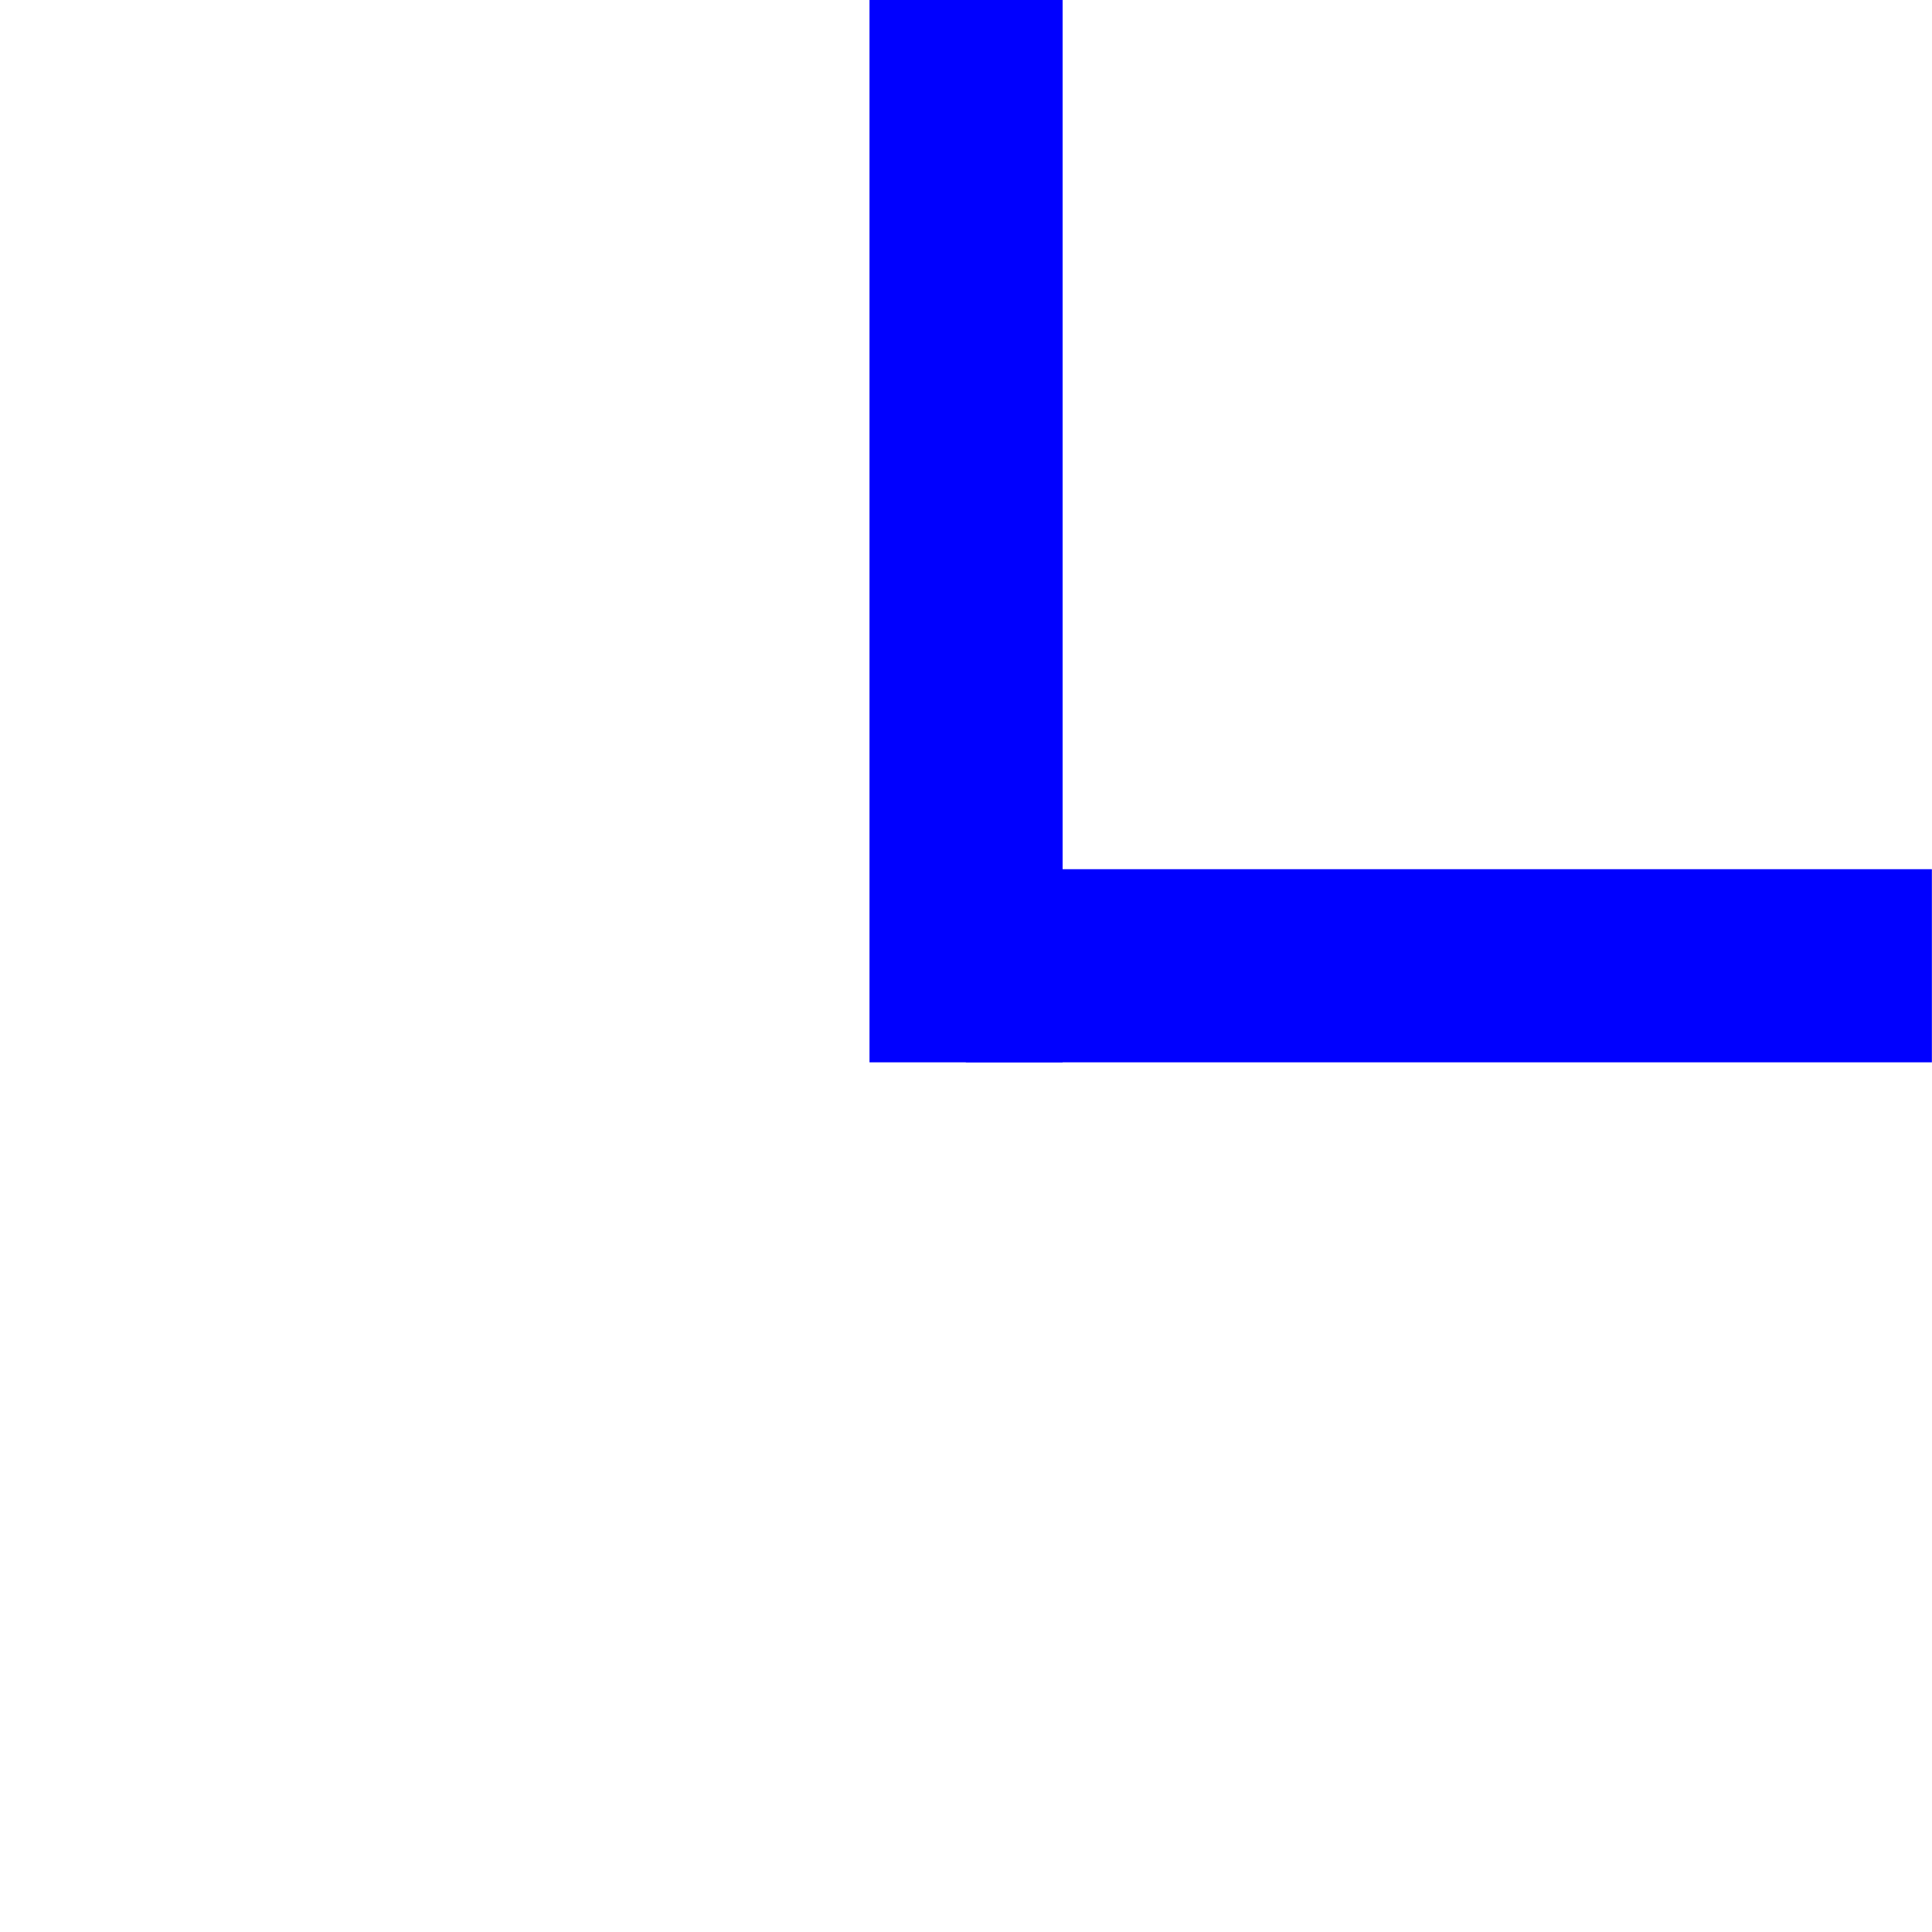
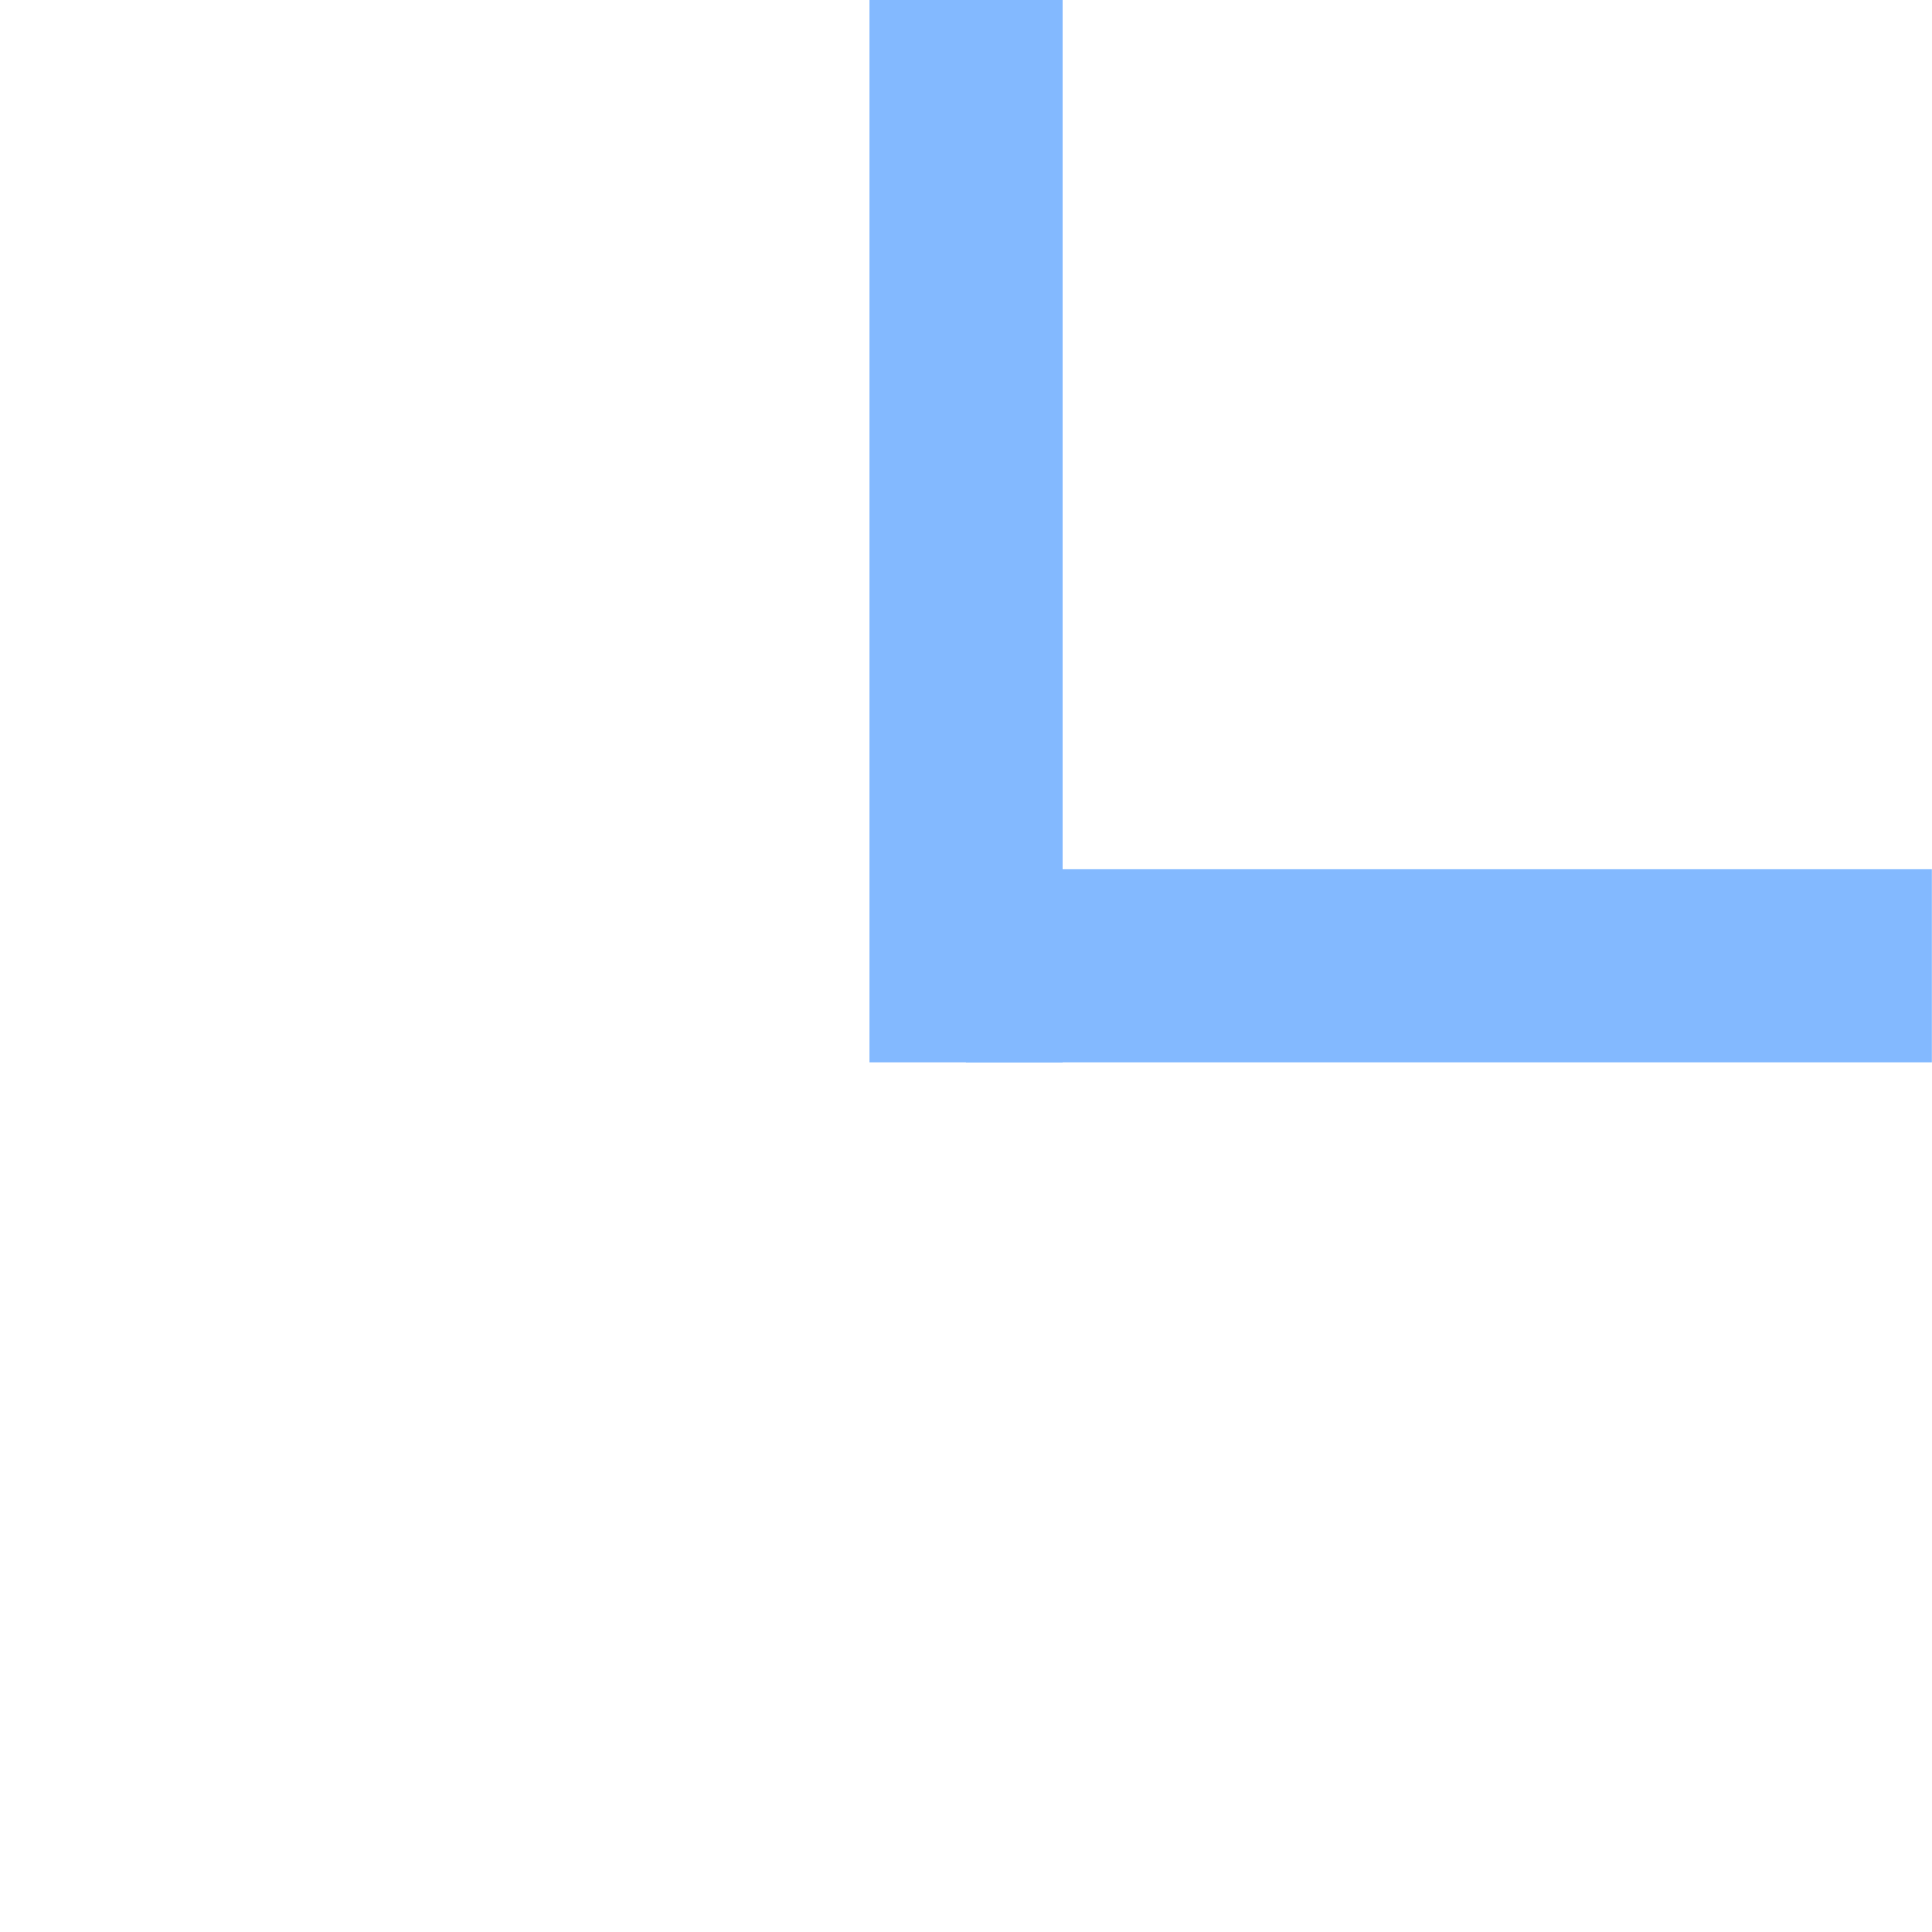
<svg xmlns="http://www.w3.org/2000/svg" width="20" height="20" viewBox="0 0 5.292 5.292" version="1.1" id="svg8">
  <defs id="defs2" />
  <g id="layer1" transform="translate(0,-291.7083)">
    <path style="opacity:1;fill:#ffc107;fill-opacity:1;stroke:none;stroke-width:0.386;stroke-miterlimit:4;stroke-dasharray:none;stroke-opacity:1" d="m 50.206,401.677 c 110.217,0.713 55.109,0.356 0,0 z" id="rect997" />
    <g id="layer1-5" transform="translate(-49.82829,-54.46449)">
      <g id="g839" transform="translate(45.59496,51.81866)">
-         <rect style="opacity:1;fill:#0000ff;fill-opacity:1;stroke:none;stroke-width:1.183;stroke-linecap:round;stroke-linejoin:round;stroke-miterlimit:4;stroke-dasharray:none;stroke-dashoffset:0;stroke-opacity:1" id="rect834" width="0.529" height="2.91" x="6.615" y="294.354" />
-         <rect style="fill:#0000ff;fill-opacity:1;stroke:none;stroke-width:0.986;stroke-linecap:round;stroke-linejoin:round" id="rect847" width="2.646" height="0.529" x="6.879" y="296.735" />
+         <rect style="opacity:1;fill:#83b9ff;fill-opacity:1;stroke:none;stroke-width:1.183;stroke-linecap:round;stroke-linejoin:round;stroke-miterlimit:4;stroke-dasharray:none;stroke-dashoffset:0;stroke-opacity:1" id="rect834" width="0.529" height="2.91" x="6.615" y="294.354" />
+         <rect style="fill:#83b9ff;fill-opacity:1;stroke:none;stroke-width:0.986;stroke-linecap:round;stroke-linejoin:round" id="rect847" width="2.646" height="0.529" x="6.879" y="296.735" />
      </g>
    </g>
  </g>
</svg>
